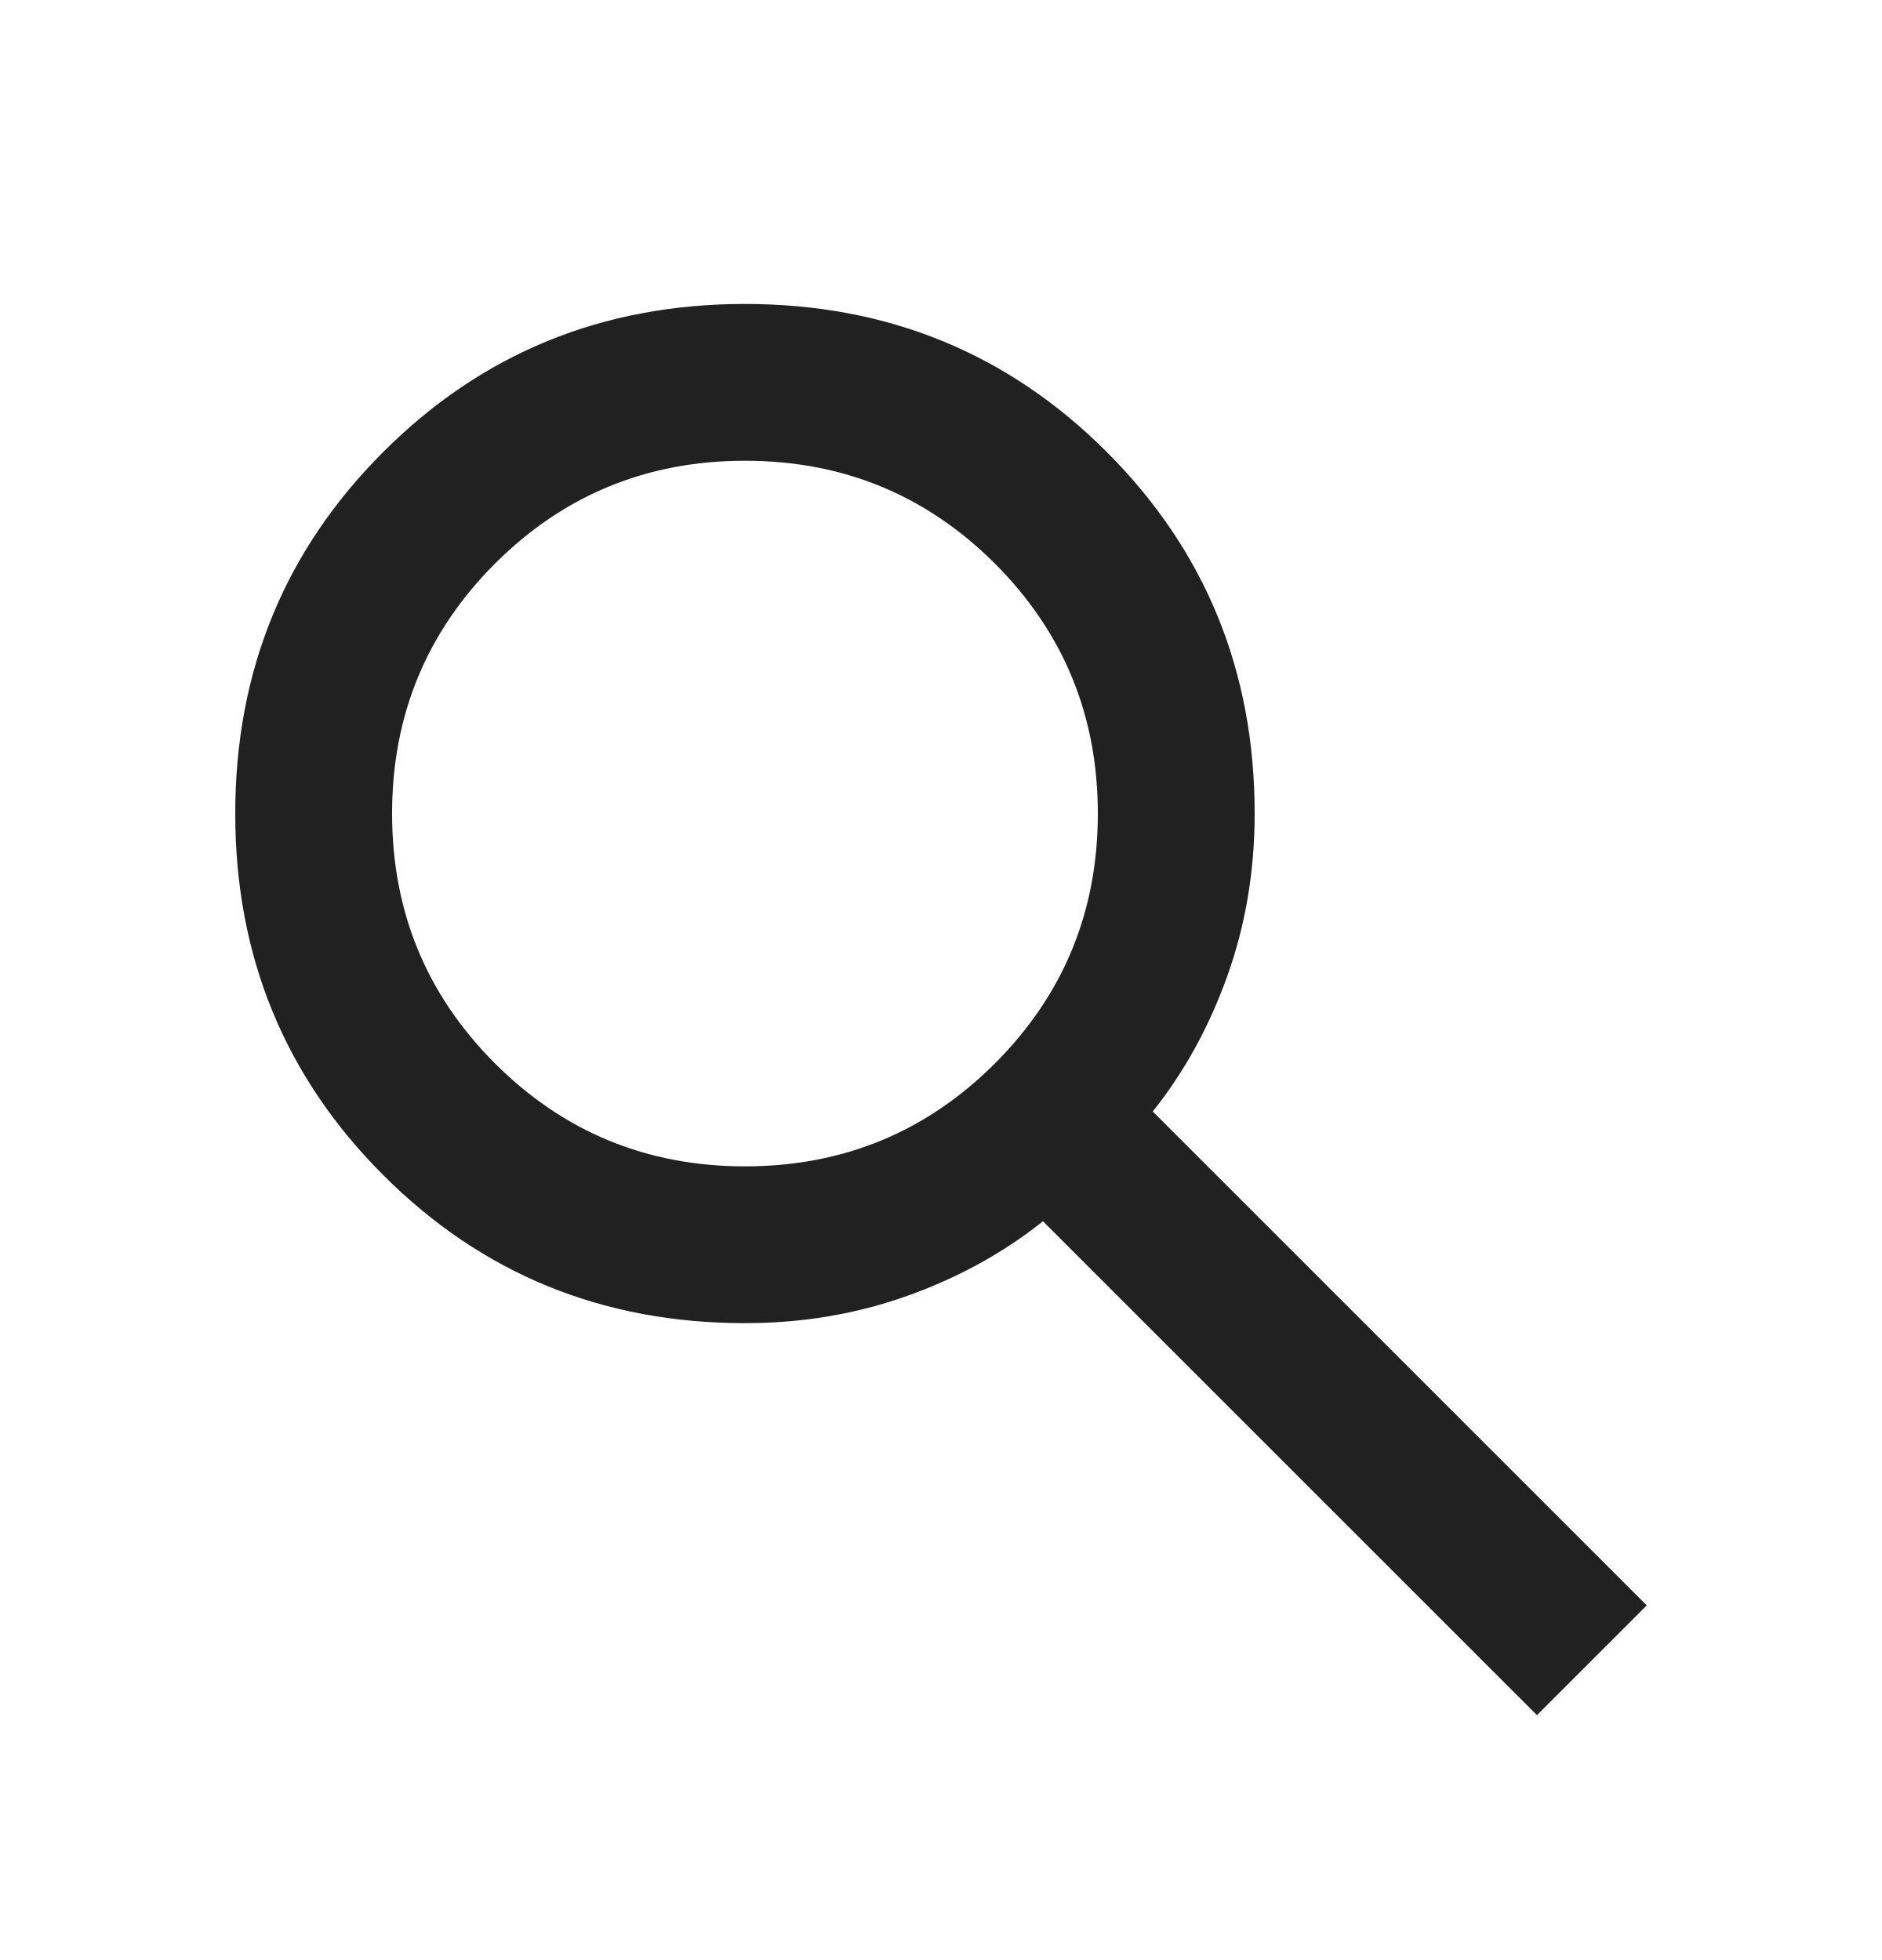
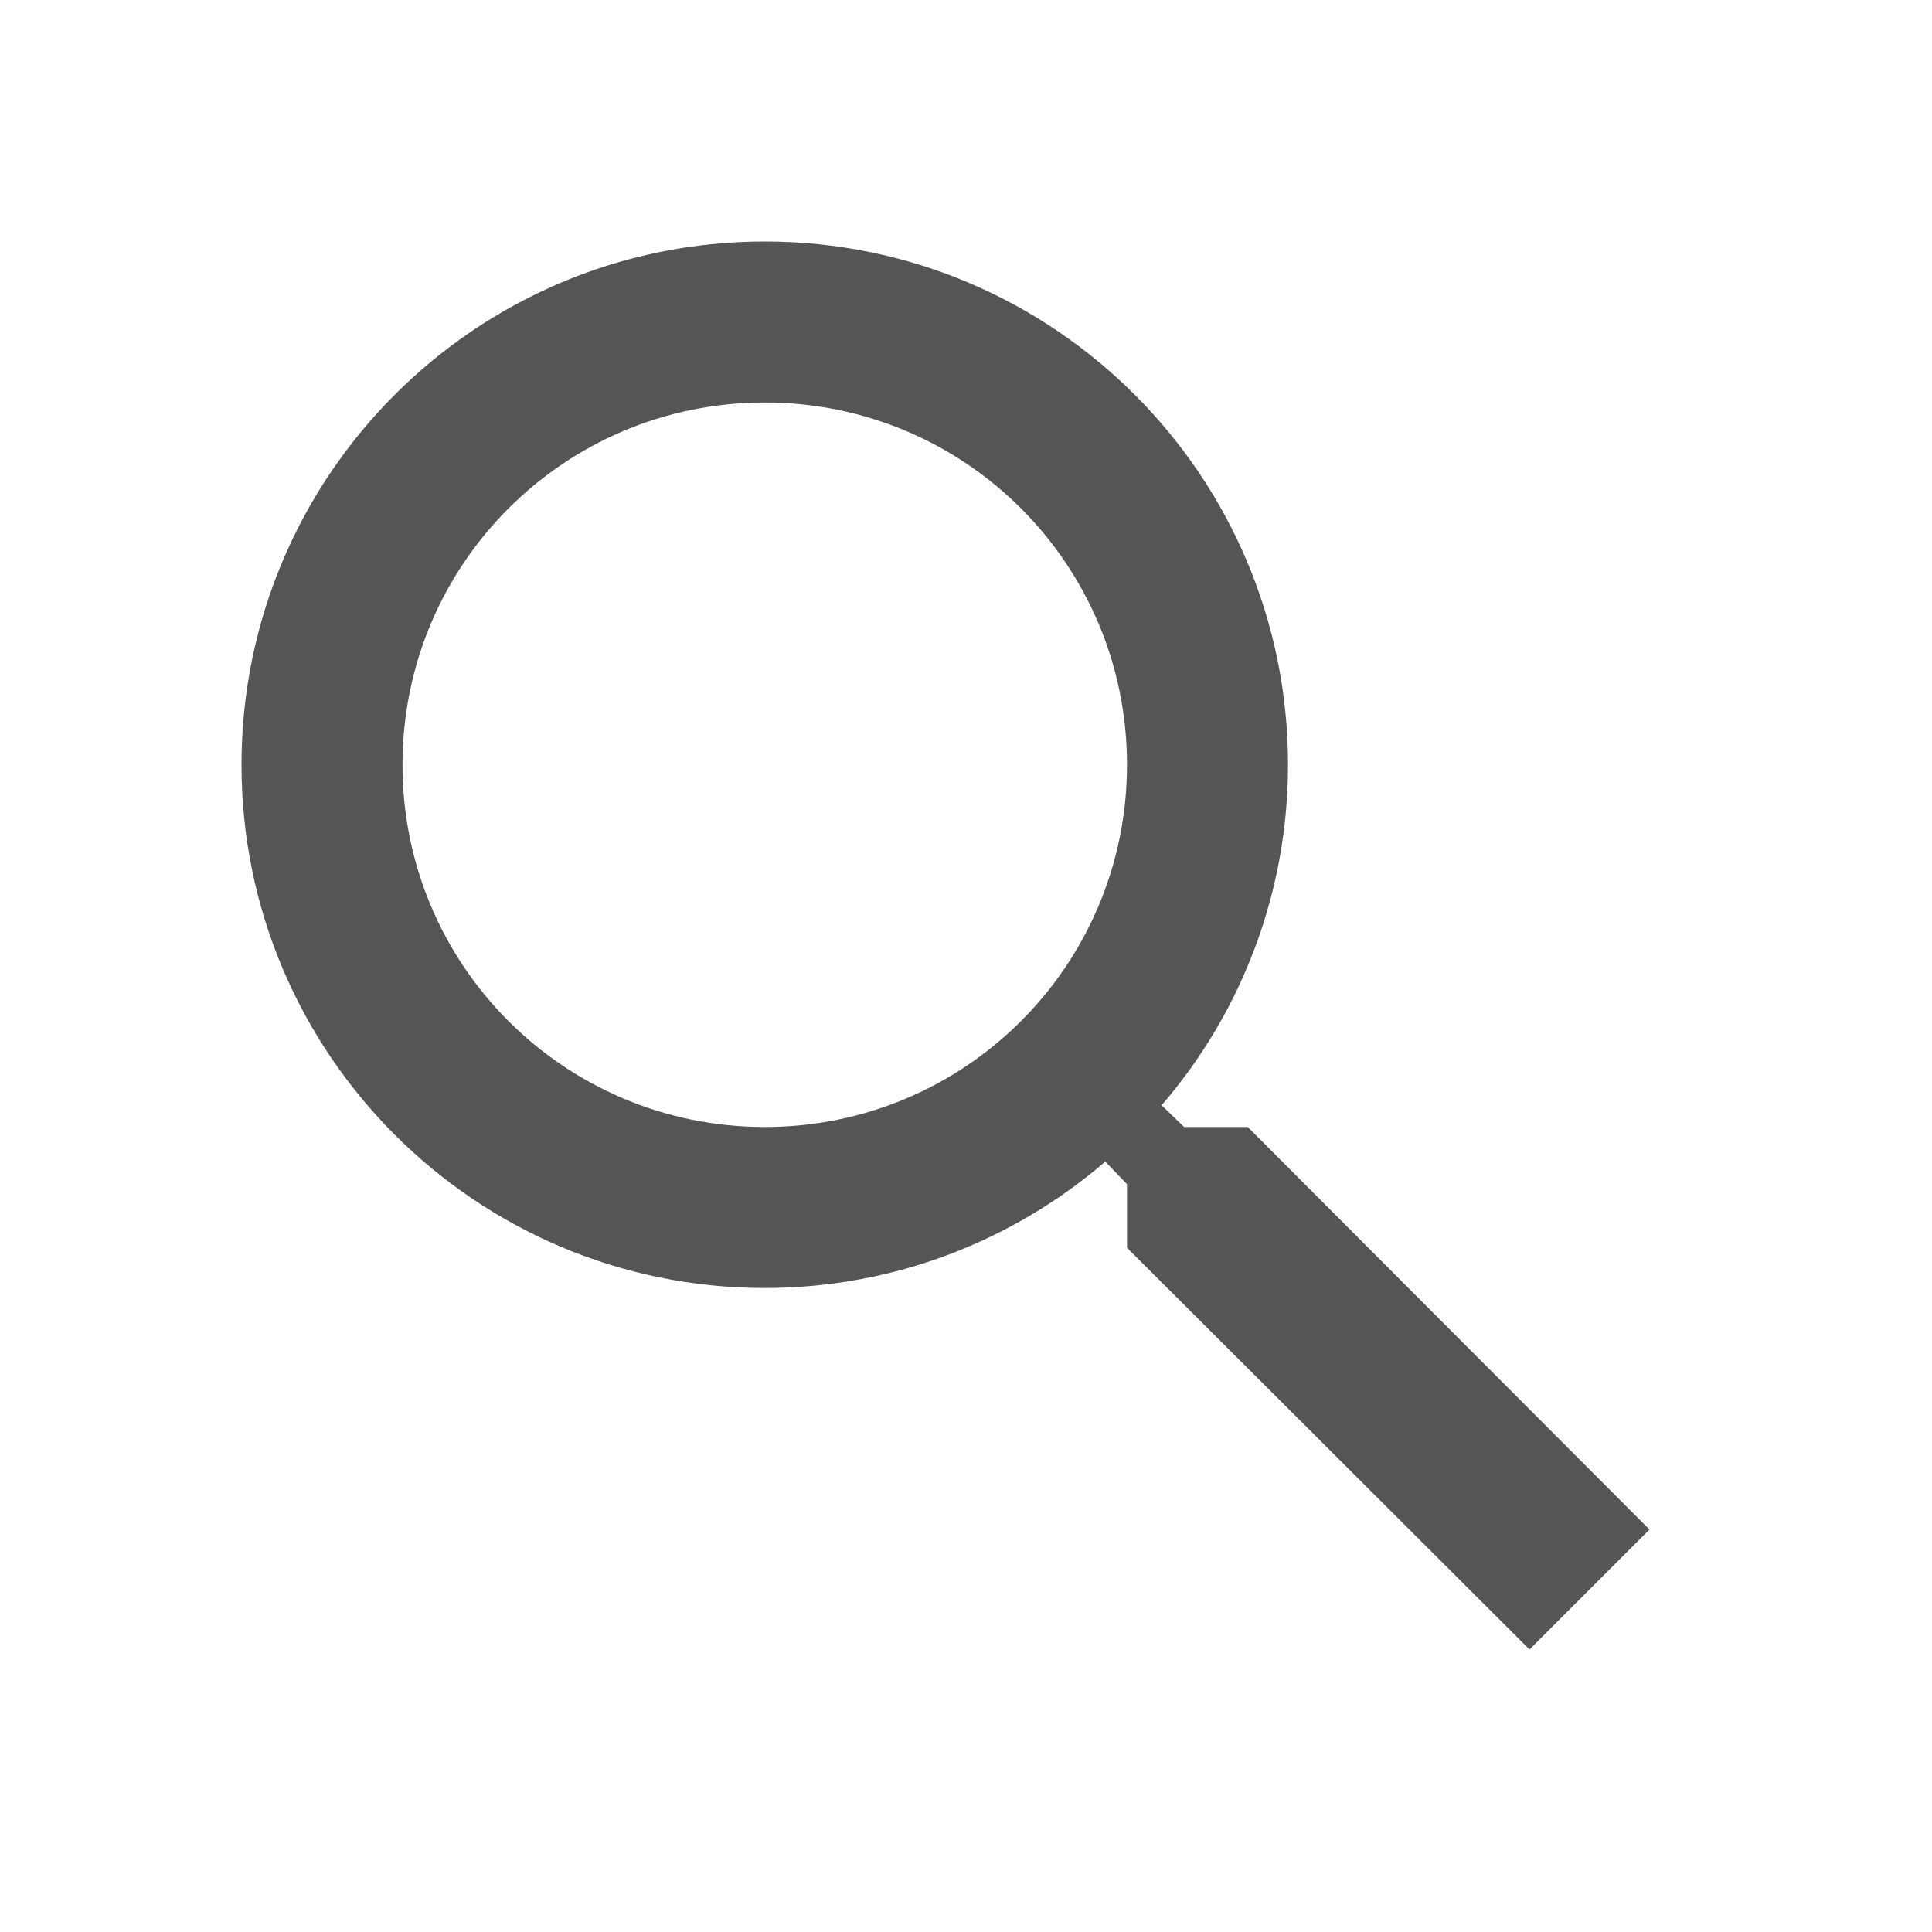
- <svg xmlns="http://www.w3.org/2000/svg" width="24" height="25" viewBox="0 0 24 25" fill="none">
-   <g id="search">
-     <mask id="mask0_3_264" style="mask-type:alpha" maskUnits="userSpaceOnUse" x="0" y="0" width="24" height="25">
-       <rect id="Bounding box" y="0.877" width="24" height="24" fill="#D9D9D9" />
-     </mask>
-     <g mask="url(#mask0_3_264)">
-       <path id="search_2" d="M19.6 21.877L13.3 15.577C12.8 15.977 12.225 16.294 11.575 16.527C10.925 16.76 10.233 16.877 9.5 16.877C7.683 16.877 6.146 16.248 4.888 14.989C3.629 13.731 3 12.194 3 10.377C3 8.56 3.629 7.023 4.888 5.764C6.146 4.506 7.683 3.877 9.5 3.877C11.317 3.877 12.854 4.506 14.113 5.764C15.371 7.023 16 8.56 16 10.377C16 11.11 15.883 11.802 15.65 12.452C15.417 13.102 15.1 13.677 14.7 14.177L21 20.477L19.6 21.877ZM9.5 14.877C10.75 14.877 11.812 14.439 12.688 13.564C13.562 12.689 14 11.627 14 10.377C14 9.127 13.562 8.064 12.688 7.189C11.812 6.314 10.75 5.877 9.5 5.877C8.25 5.877 7.188 6.314 6.312 7.189C5.438 8.064 5 9.127 5 10.377C5 11.627 5.438 12.689 6.312 13.564C7.188 14.439 8.25 14.877 9.5 14.877Z" fill="#212121" />
-     </g>
-   </g>
+ <svg xmlns="http://www.w3.org/2000/svg" width="24" height="24" viewBox="0 0 24 24" fill="none">
+   <path d="M15.5 14h-.79l-.28-.27A6.471 6.471 0 0016 9.5 6.5 6.5 0 109.5 16c1.61 0 3.09-.59 4.23-1.57l.27.28v.79l5 4.99L20.49 19l-4.99-5zm-6 0C7.01 14 5 11.99 5 9.5S7.01 5 9.5 5 14 7.01 14 9.5 11.99 14 9.5 14z" fill="#555" />
</svg>
